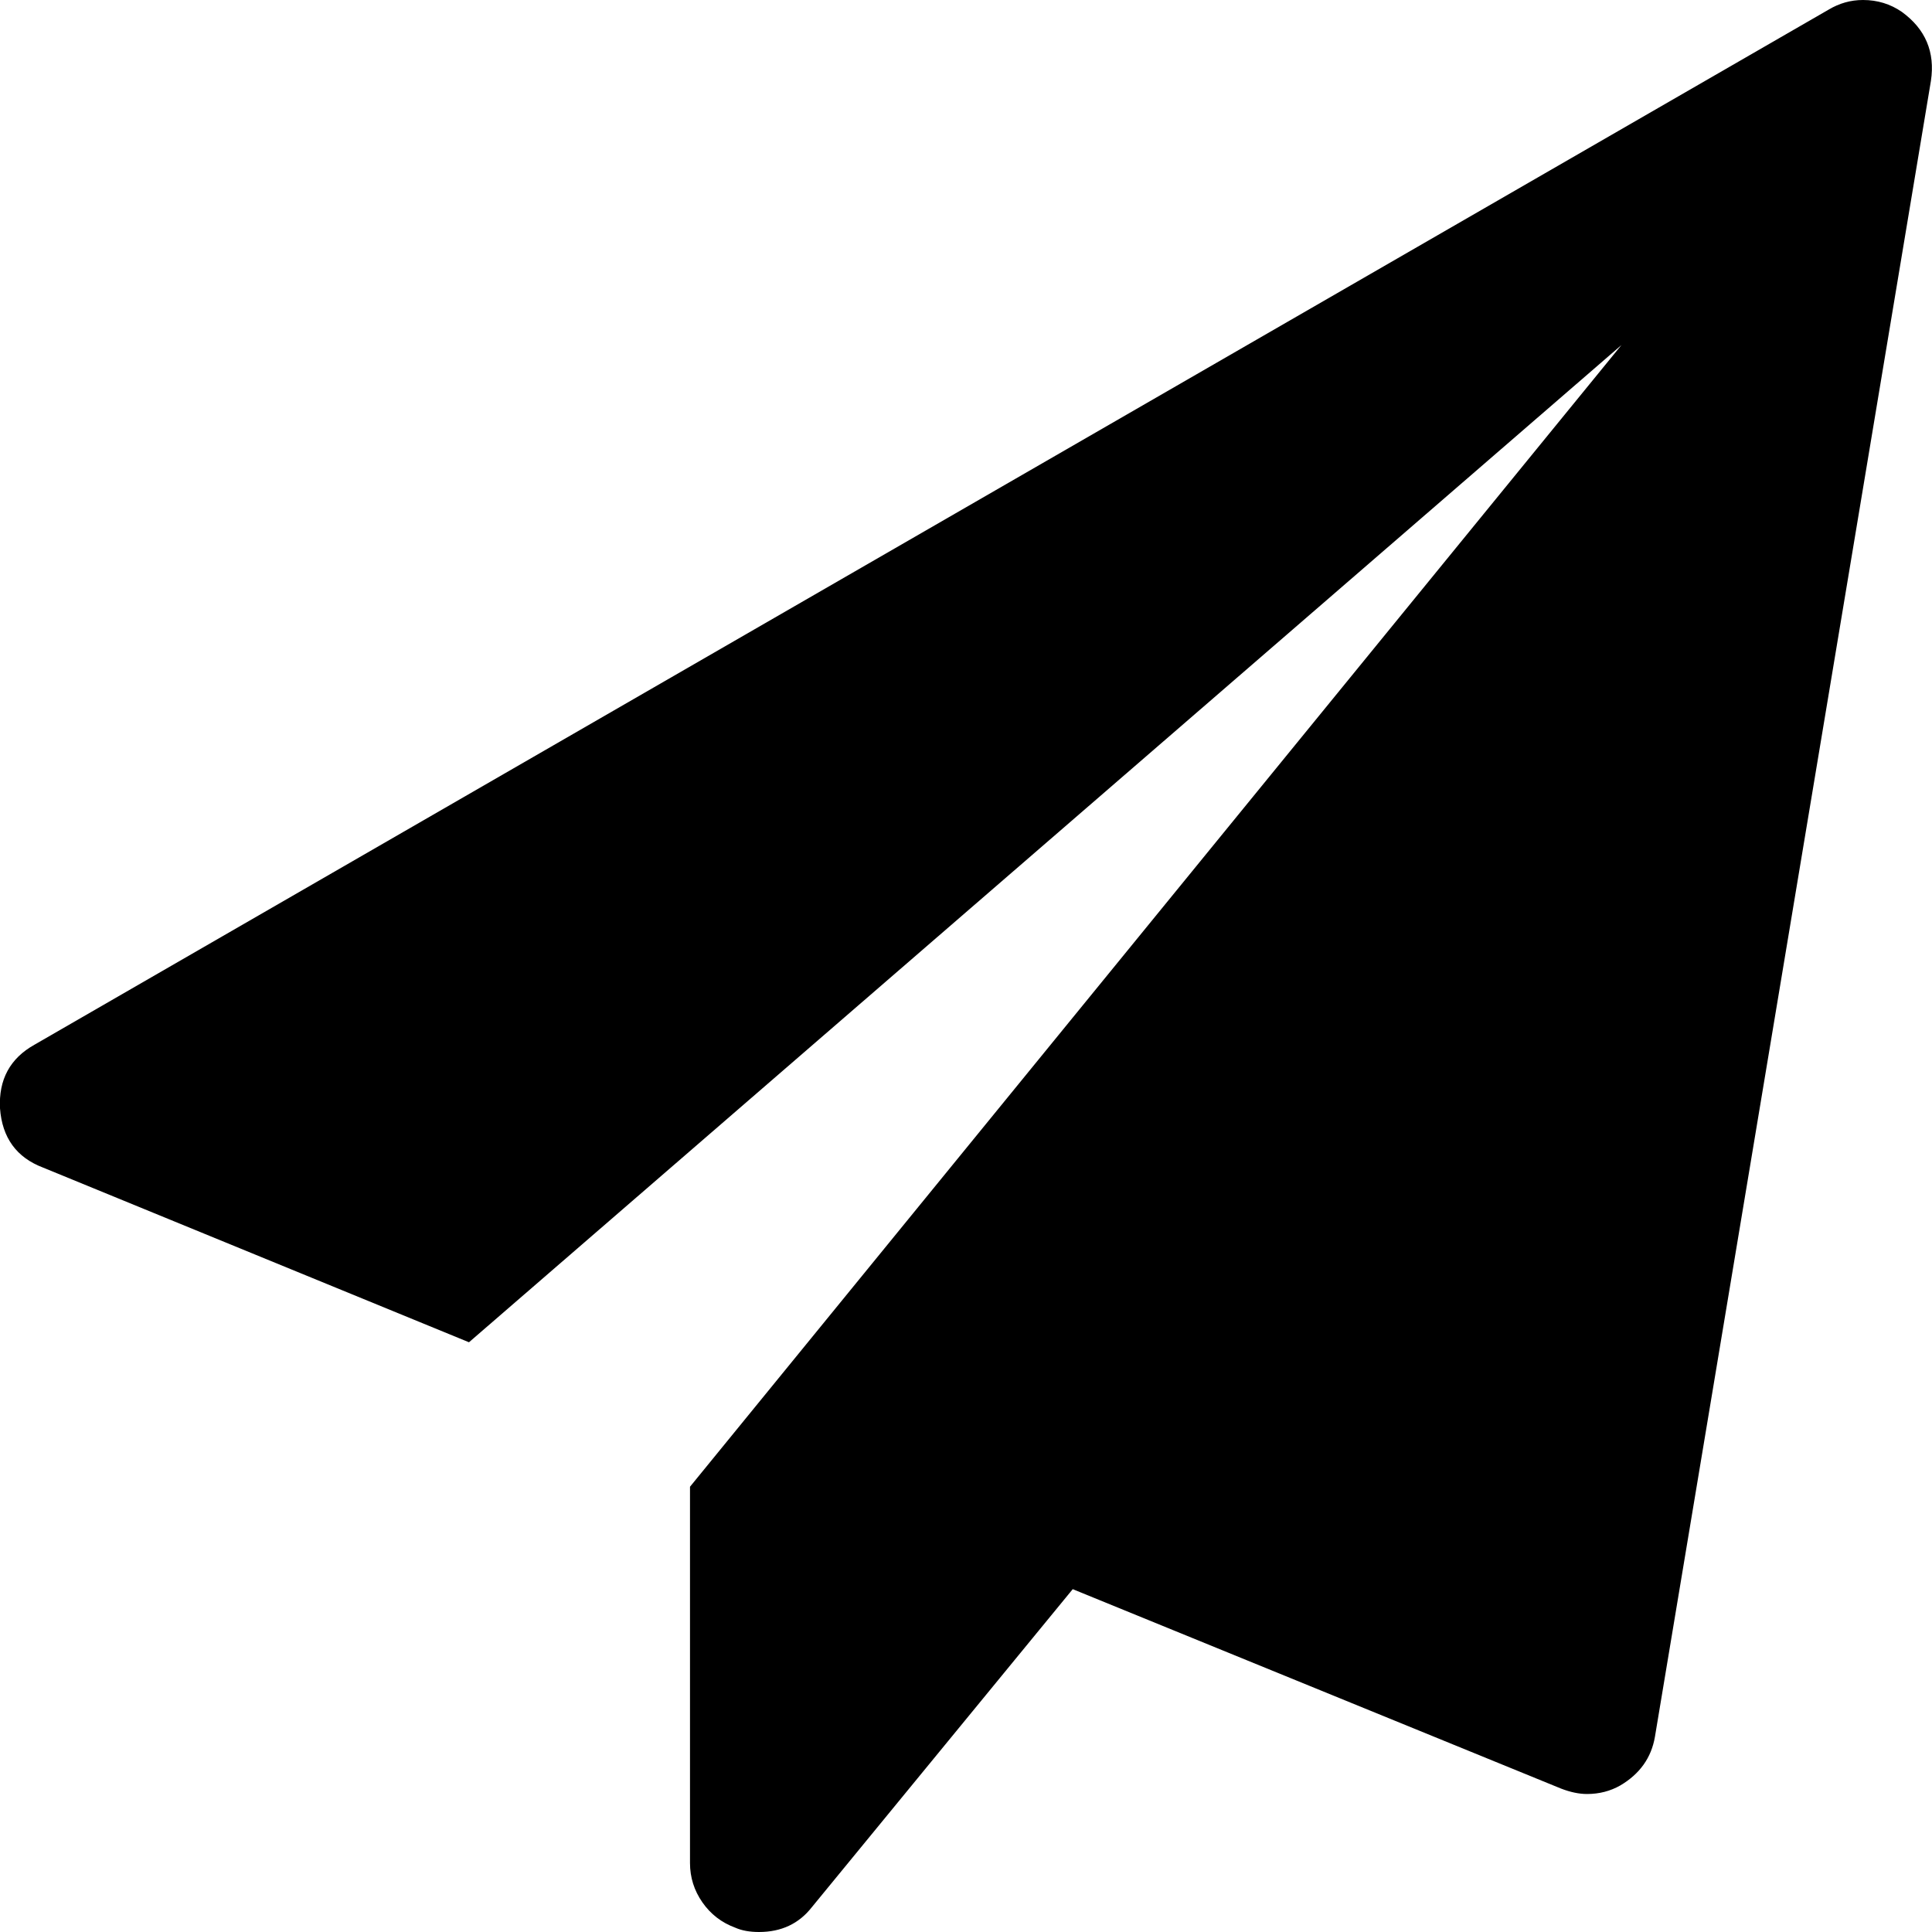
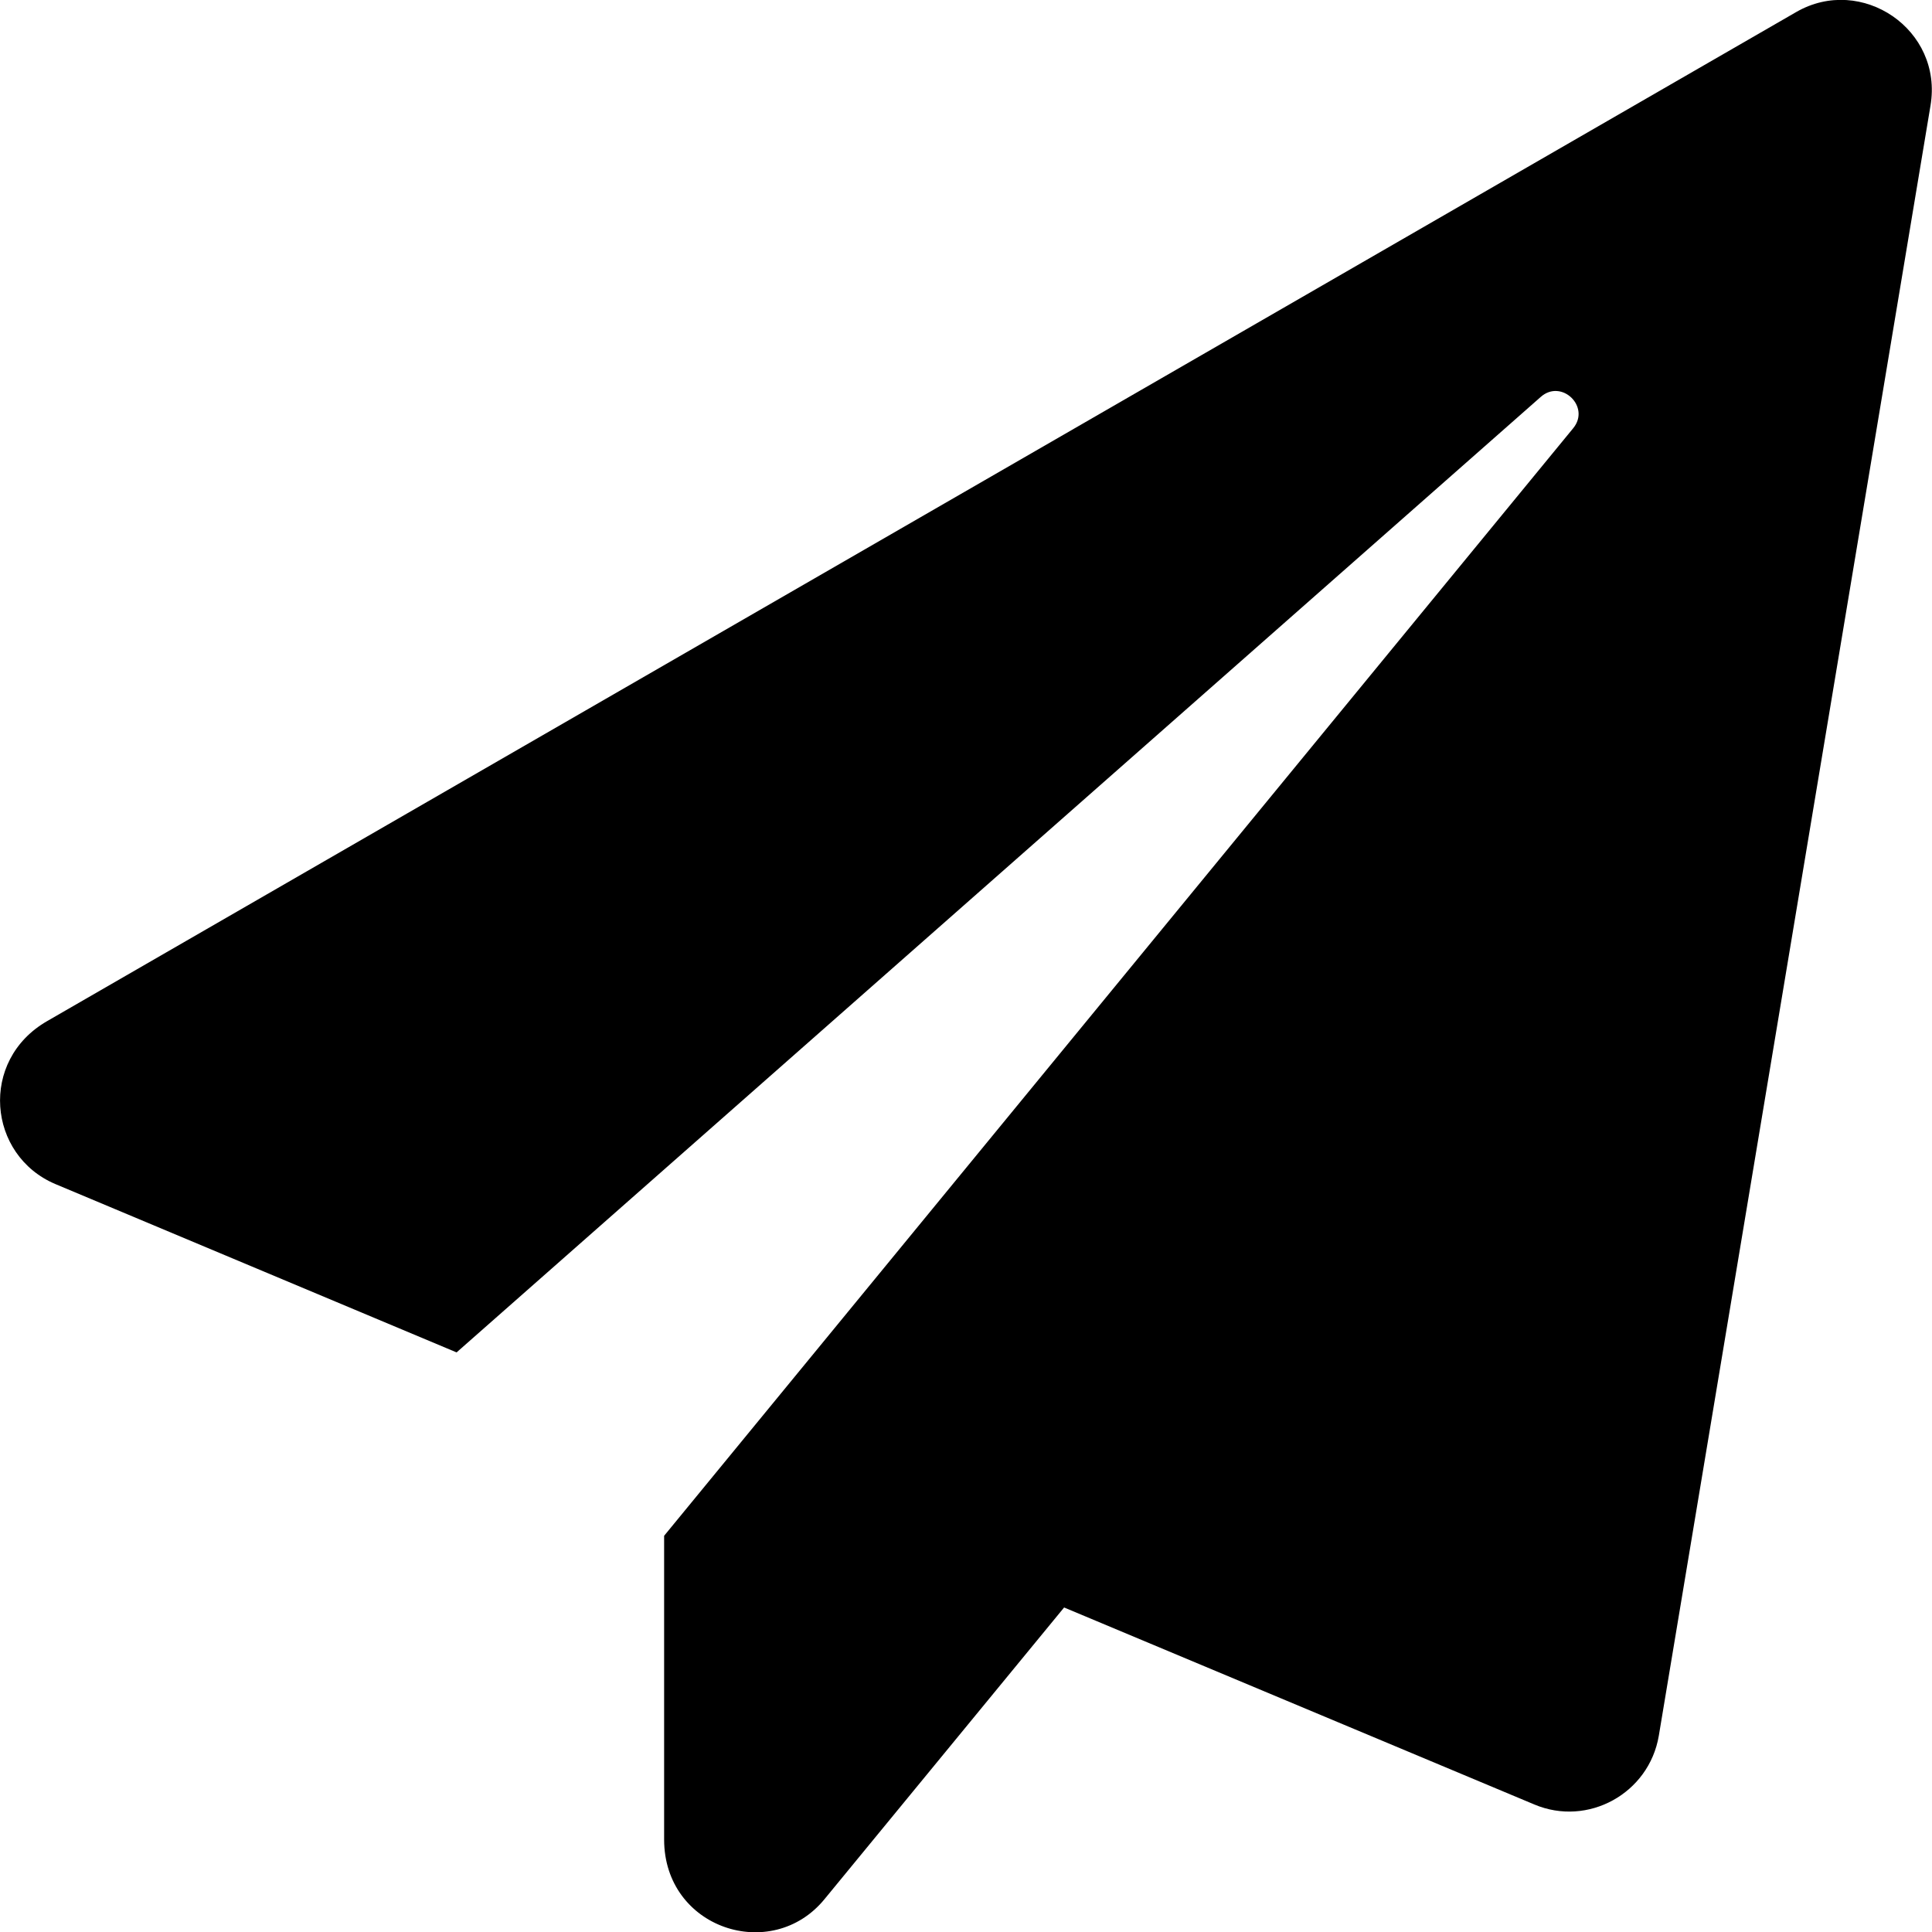
- <svg xmlns="http://www.w3.org/2000/svg" width="1792" height="1792" viewBox="0 0 1792 1792">
-   <path d="M1764 11q33 24 27 64l-256 1536q-5 29-32 45-14 8-31 8-11 0-24-5l-453-185-242 295q-18 23-49 23-13 0-22-4-19-7-30.5-23.5t-11.5-36.5v-349l864-1059-1069 925-395-162q-37-14-40-55-2-40 32-59l1664-960q15-9 32-9 20 0 36 11z" />
+ <svg xmlns="http://www.w3.org/2000/svg" viewBox="0 0 512 512">
+   <path d="M476 3.2L12.5 270.6c-18.1 10.4-15.8 35.6 2.2 43.2L121 358.4l287.3-253.2c5.5-4.9 13.3 2.6 8.6 8.3L176 407v80.5c0 23.6 28.5 32.9 42.5 15.8L282 426l124.6 52.2c14.2 6 30.4-2.9 33-18.2l72-432C515 7.8 493.3-6.8 476 3.2z" />
</svg>
